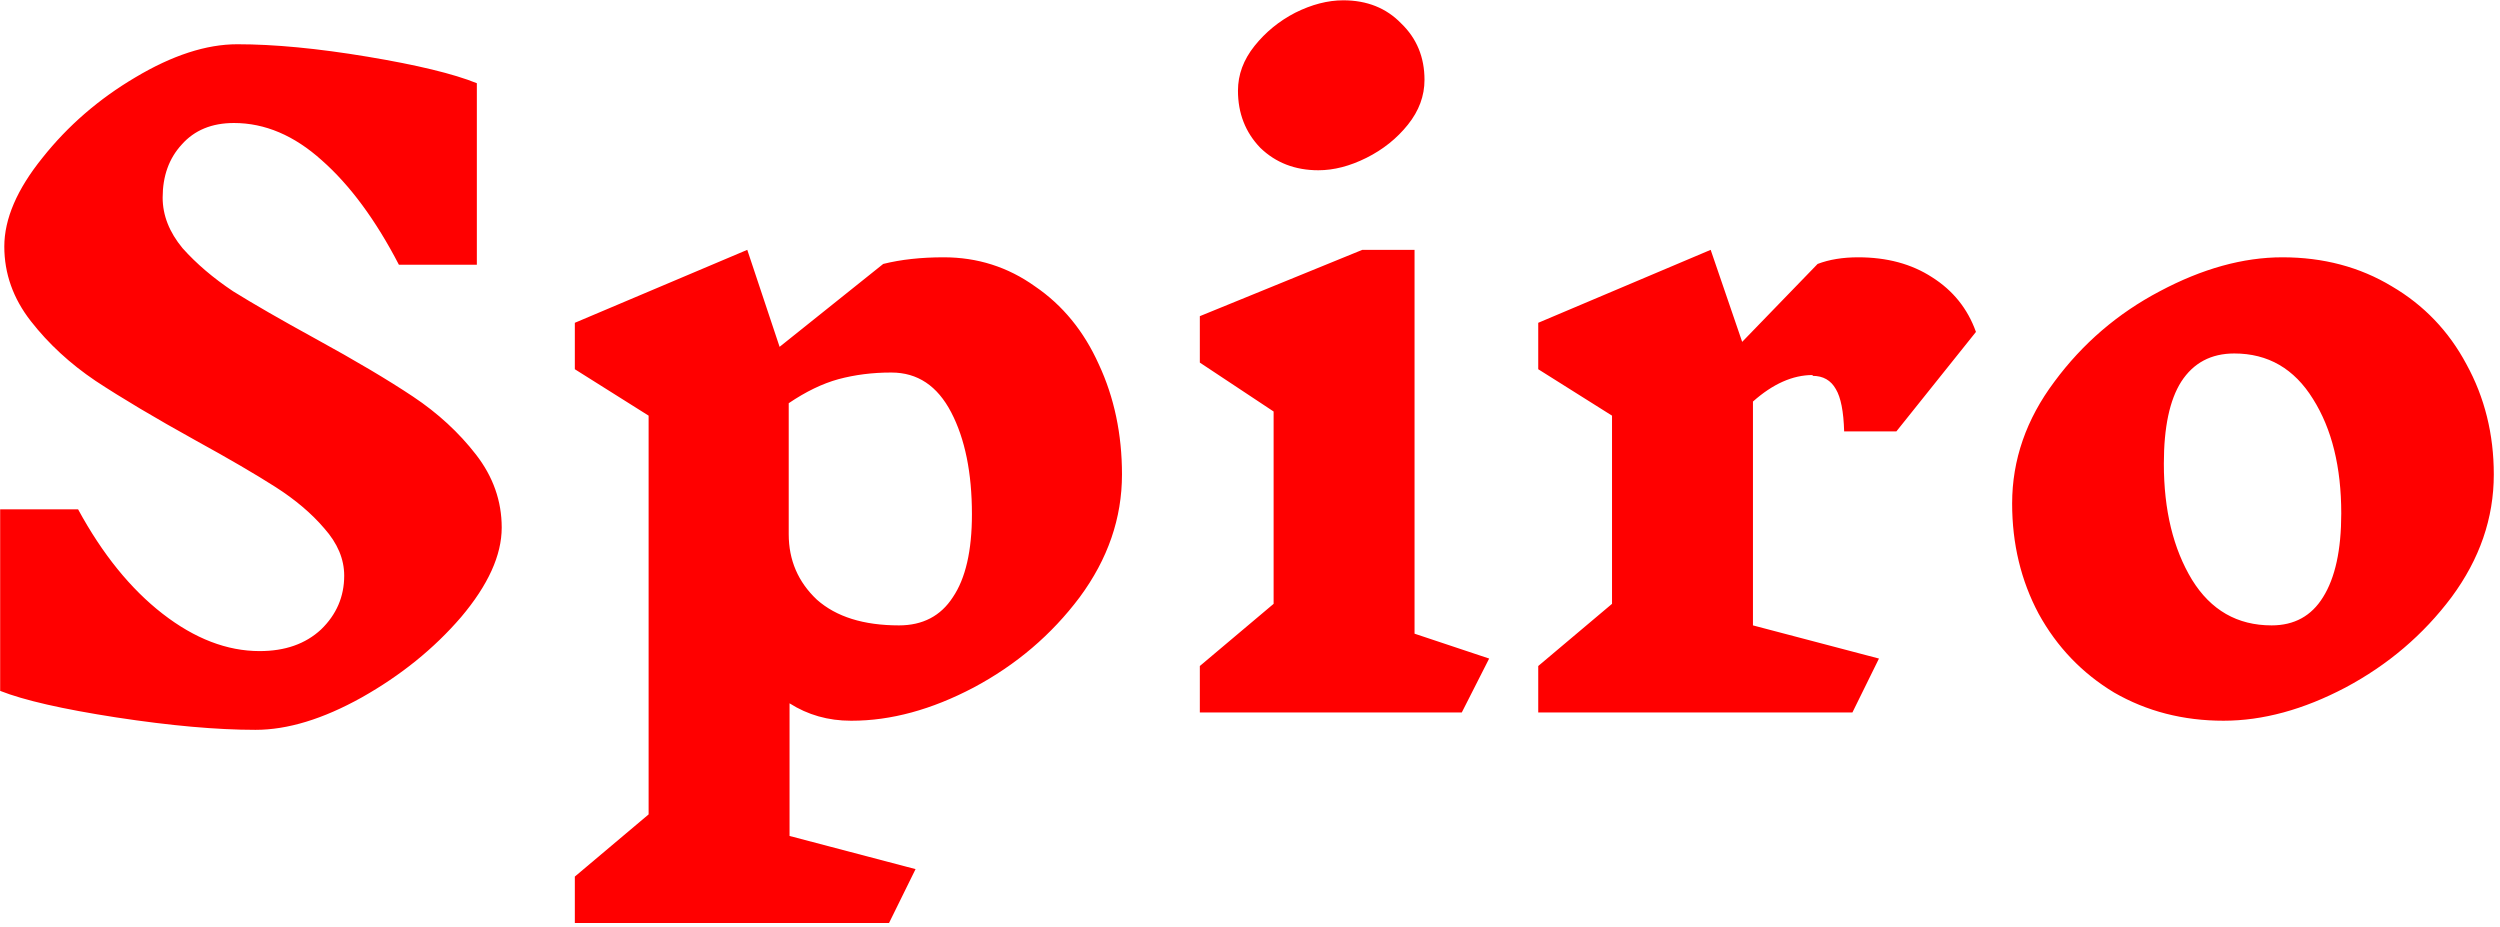
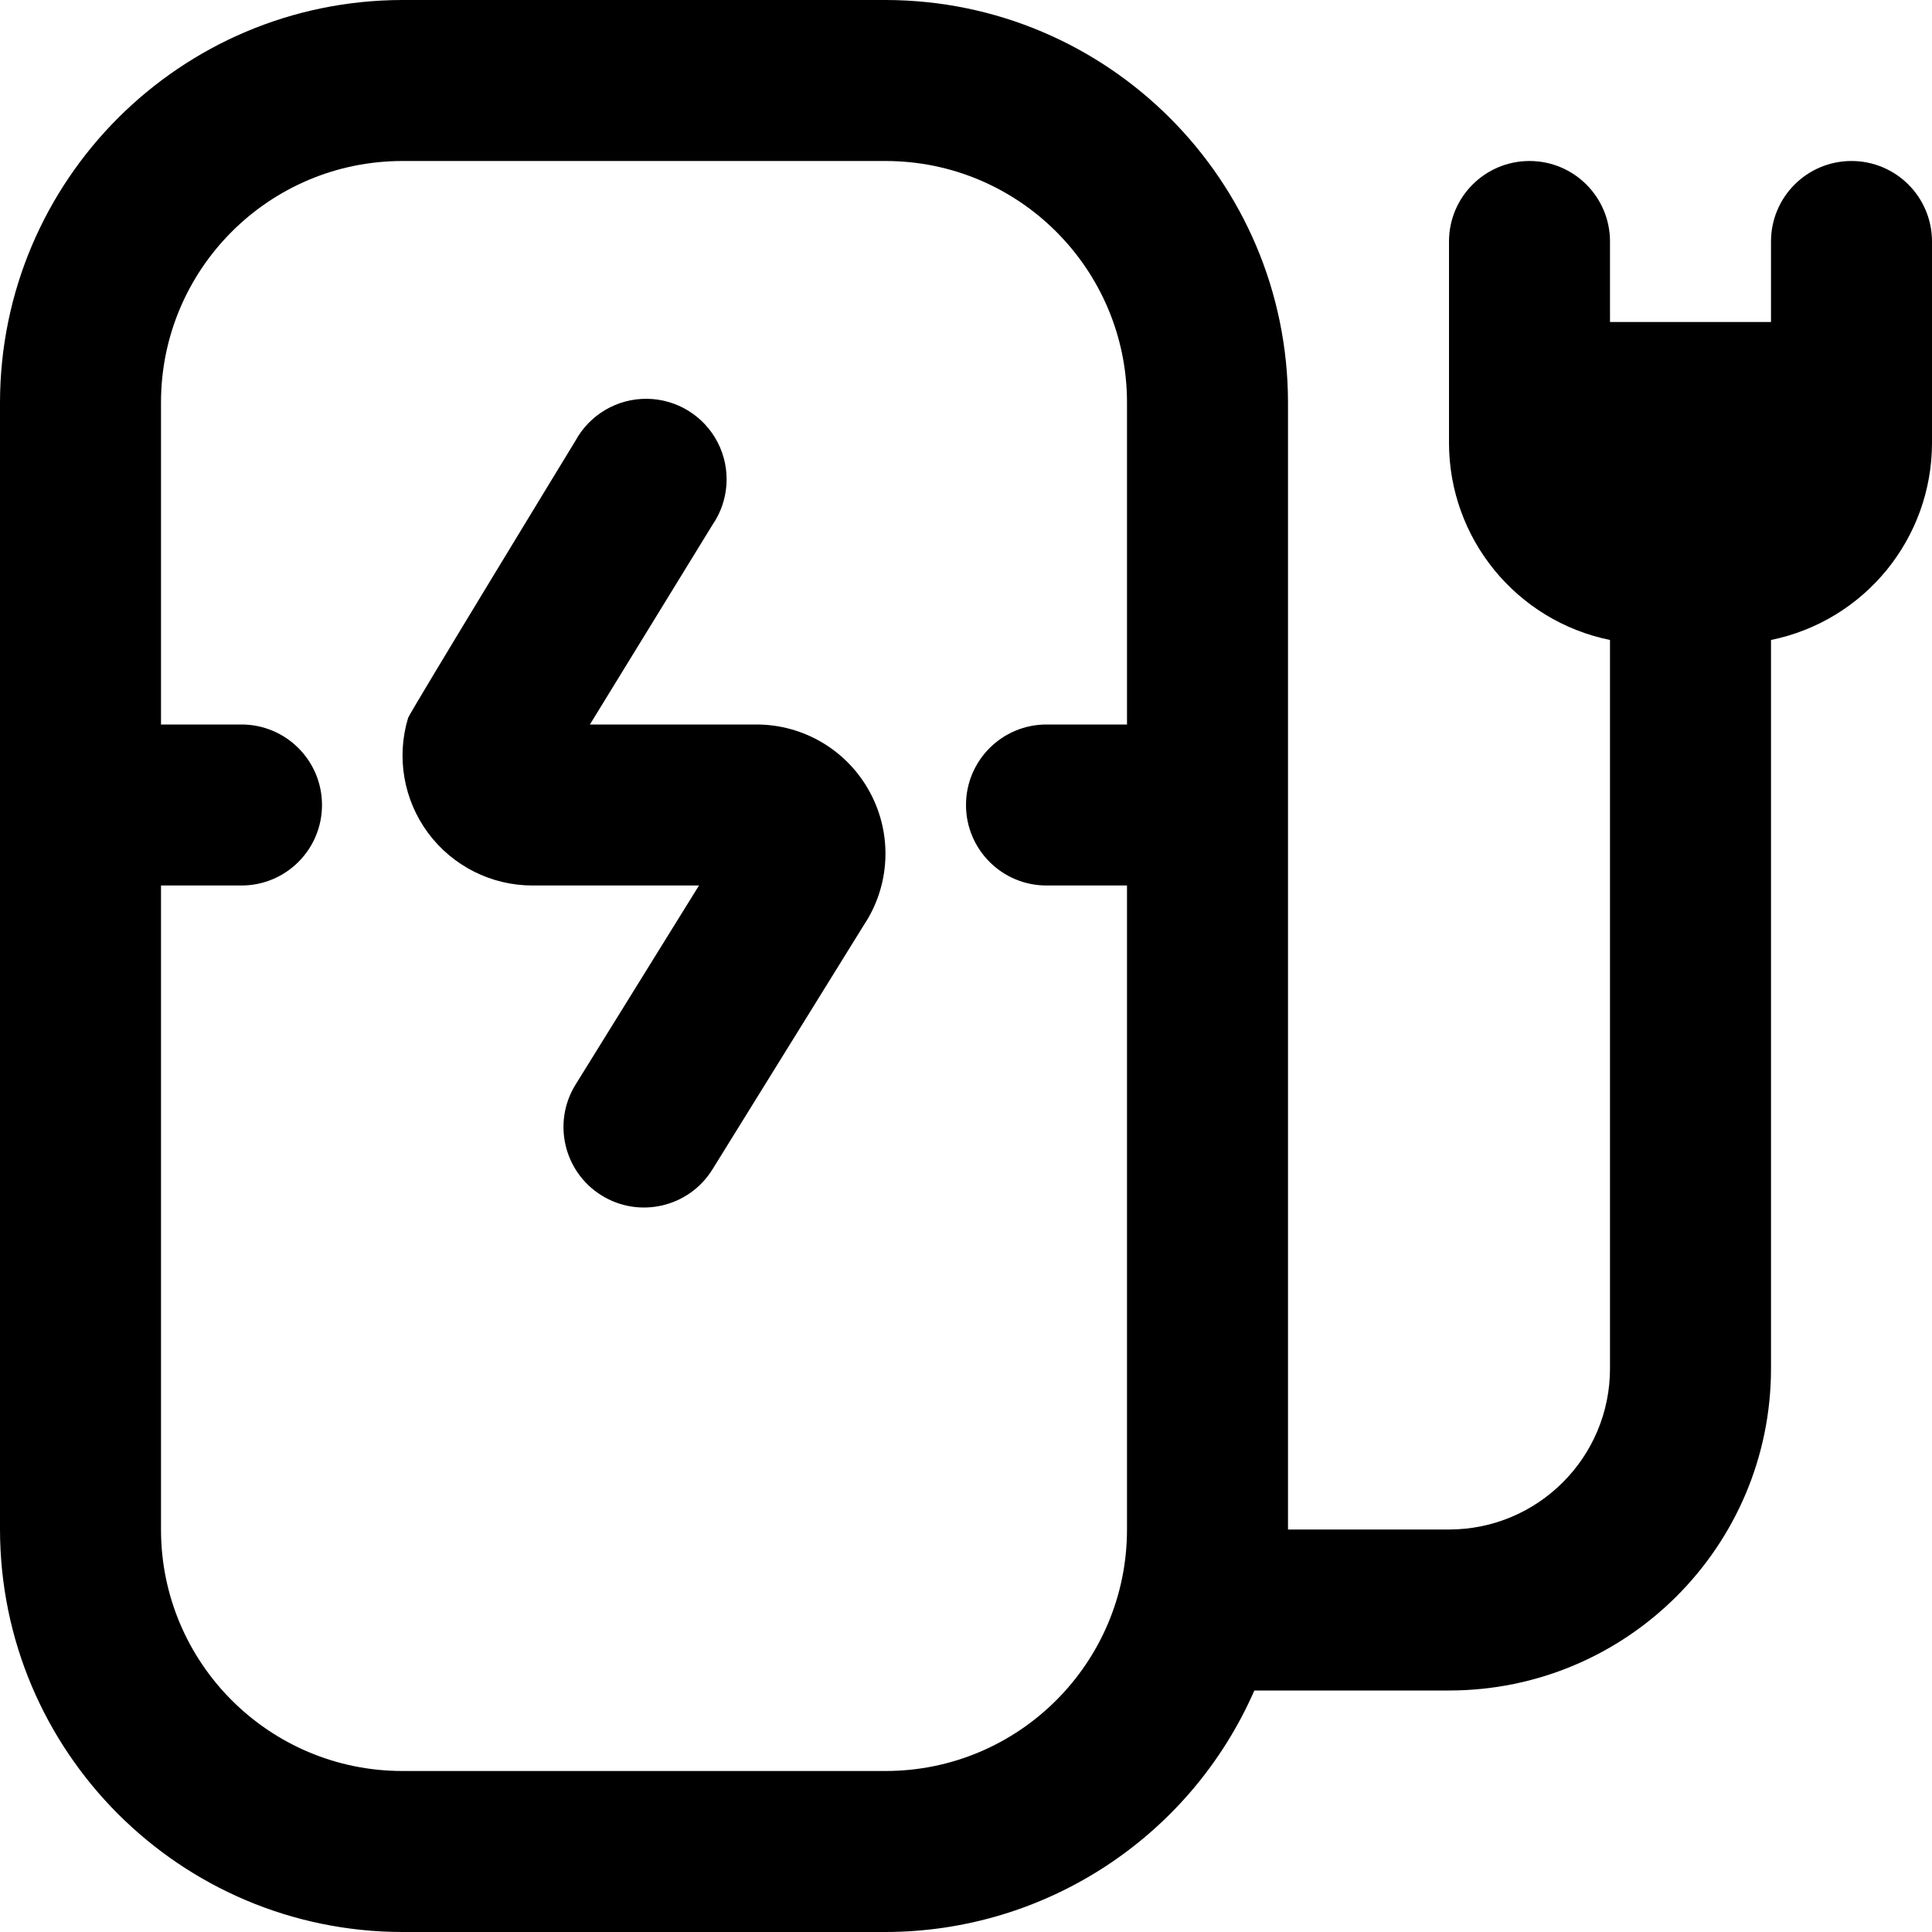
- <svg xmlns="http://www.w3.org/2000/svg" width="386" height="143" viewBox="0 0 386 143" fill="none">
-   <path d="M53.145 88.88C53.145 86.32 52.121 83.888 50.073 81.584C48.11 79.28 45.593 77.147 42.521 75.184C39.449 73.221 35.353 70.832 30.233 68.016C23.918 64.517 18.756 61.445 14.745 58.8C10.82 56.155 7.492 53.083 4.761 49.584C2.03 46.085 0.665 42.245 0.665 38.064C0.665 33.797 2.628 29.232 6.553 24.368C10.478 19.419 15.257 15.28 20.889 11.952C26.606 8.539 31.854 6.832 36.633 6.832C42.35 6.832 49.049 7.472 56.729 8.752C64.409 10.032 70.041 11.397 73.625 12.848V40.88H61.593C58.009 33.968 54.041 28.592 49.689 24.752C45.422 20.912 40.9 18.992 36.121 18.992C32.708 18.992 30.02 20.101 28.057 22.32C26.094 24.453 25.113 27.184 25.113 30.512C25.113 33.243 26.137 35.845 28.185 38.32C30.318 40.709 32.921 42.928 35.993 44.976C39.15 46.939 43.374 49.371 48.665 52.272C54.894 55.685 59.929 58.672 63.769 61.232C67.609 63.792 70.852 66.779 73.497 70.192C76.142 73.605 77.465 77.36 77.465 81.456C77.465 85.723 75.374 90.331 71.193 95.28C67.012 100.144 61.892 104.283 55.833 107.696C49.86 111.024 44.398 112.688 39.449 112.688C33.476 112.688 26.308 112.048 17.945 110.768C9.668 109.488 3.694 108.123 0.025 106.672V78.64H12.057C15.812 85.552 20.164 90.928 25.113 94.768C30.062 98.608 35.054 100.528 40.089 100.528C44.014 100.528 47.172 99.419 49.561 97.2C51.95 94.896 53.145 92.123 53.145 88.88ZM131.378 111.28C127.879 111.28 124.722 110.384 121.906 108.592V129.072L141.362 134.192L137.266 142.512H88.754V135.344L100.146 125.744V64.176L88.754 57.008V49.84L115.378 38.576L120.37 53.552L136.37 40.752C139.101 40.069 142.215 39.728 145.714 39.728C150.919 39.728 155.613 41.221 159.794 44.208C164.061 47.109 167.346 51.12 169.65 56.24C172.039 61.36 173.234 67.035 173.234 73.264C173.234 80.005 171.058 86.32 166.706 92.208C162.354 98.011 156.893 102.661 150.322 106.16C143.837 109.573 137.565 111.28 131.506 111.28H131.378ZM137.522 57.52C134.706 57.52 132.018 57.861 129.458 58.544C126.983 59.227 124.423 60.464 121.778 62.256V82.48C121.778 86.491 123.229 89.861 126.13 92.592C129.117 95.237 133.341 96.56 138.802 96.56C142.471 96.56 145.245 95.109 147.122 92.208C149.085 89.307 150.066 85.04 150.066 79.408C150.066 73.008 148.999 67.76 146.866 63.664C144.733 59.568 141.661 57.52 137.65 57.52H137.522ZM225.702 110H185.254V102.832L196.646 93.232V63.536L185.254 55.984V48.816L210.342 38.576H218.406V97.84L229.926 101.68L225.702 110ZM207.398 0.048C211.067 0.048 214.054 1.243 216.358 3.632C218.747 5.936 219.942 8.837 219.942 12.336C219.942 14.811 219.089 17.115 217.382 19.248C215.675 21.381 213.542 23.088 210.982 24.368C208.422 25.648 205.947 26.288 203.558 26.288C199.974 26.288 196.987 25.136 194.598 22.832C192.294 20.443 191.142 17.499 191.142 14C191.142 11.525 191.995 9.221 193.702 7.088C195.409 4.955 197.499 3.248 199.974 1.968C202.534 0.688 205.009 0.048 207.398 0.048ZM279.872 57.904C276.8 57.904 273.728 59.269 270.656 62V96.56L290.112 101.68L286.016 110H237.504V102.832L248.896 93.232V64.176L237.504 57.008V49.84L264.128 38.576L268.992 52.784L280.64 40.752C282.432 40.069 284.523 39.728 286.912 39.728C291.349 39.728 295.147 40.752 298.304 42.8C301.547 44.848 303.808 47.664 305.088 51.248L292.8 66.608H284.736C284.651 63.536 284.224 61.36 283.456 60.08C282.688 58.715 281.493 58.032 279.872 58.032V57.904ZM352.402 39.728C358.717 39.728 364.349 41.221 369.298 44.208C374.247 47.109 378.087 51.12 380.818 56.24C383.634 61.36 385.042 67.035 385.042 73.264C385.042 80.005 382.866 86.32 378.514 92.208C374.162 98.011 368.701 102.661 362.13 106.16C355.645 109.573 349.373 111.28 343.314 111.28C337.085 111.28 331.453 109.829 326.418 106.928C321.469 103.941 317.586 99.888 314.77 94.768C312.039 89.648 310.674 83.973 310.674 77.744C310.674 71.003 312.85 64.731 317.202 58.928C321.554 53.04 326.973 48.389 333.458 44.976C340.029 41.477 346.343 39.728 352.402 39.728ZM344.978 54.576C341.394 54.576 338.663 56.027 336.786 58.928C334.994 61.744 334.098 65.968 334.098 71.6C334.098 78.768 335.549 84.741 338.45 89.52C341.351 94.213 345.447 96.56 350.738 96.56C354.237 96.56 356.882 95.109 358.674 92.208C360.551 89.221 361.49 84.912 361.49 79.28C361.49 72.112 360.039 66.224 357.138 61.616C354.237 56.923 350.183 54.576 344.978 54.576Z" fill="#FF0000" style="fill:#FF0000;fill:color(display-p3 1 0 0);fill-opacity:1;" />
+ <svg xmlns="http://www.w3.org/2000/svg" id="Layer_1" data-name="Layer 1" viewBox="0 0 24 24" width="512" height="512">
+   <path d="M10.808,9.845a1.6,1.6,0,0,1-.076,1.645L8.85,14.527a1,1,0,0,1-1.7-1.054L8.683,11H6.615A1.614,1.614,0,0,1,5.07,8.917C5.1,8.835,7.148,5.476,7.148,5.476a1,1,0,1,1,1.7,1.048L7.328,9H9.4A1.6,1.6,0,0,1,10.808,9.845ZM24,3V5.5a2.5,2.5,0,0,1-2,2.45V17a4,4,0,0,1-4,4H15.582A5.008,5.008,0,0,1,11,24H5a5.006,5.006,0,0,1-5-5V5A5.006,5.006,0,0,1,5,0h6a5.006,5.006,0,0,1,5,5V19h2a2,2,0,0,0,2-2V7.95A2.5,2.5,0,0,1,18,5.5V3a1,1,0,0,1,2,0V4h2V3A1,1,0,0,1,24,3ZM14,19V11H13a1,1,0,0,1,0-2h1V5a3,3,0,0,0-3-3H5A3,3,0,0,0,2,5V9H3a1,1,0,0,1,0,2H2v8a3,3,0,0,0,3,3h6A3,3,0,0,0,14,19Z" />
</svg>
